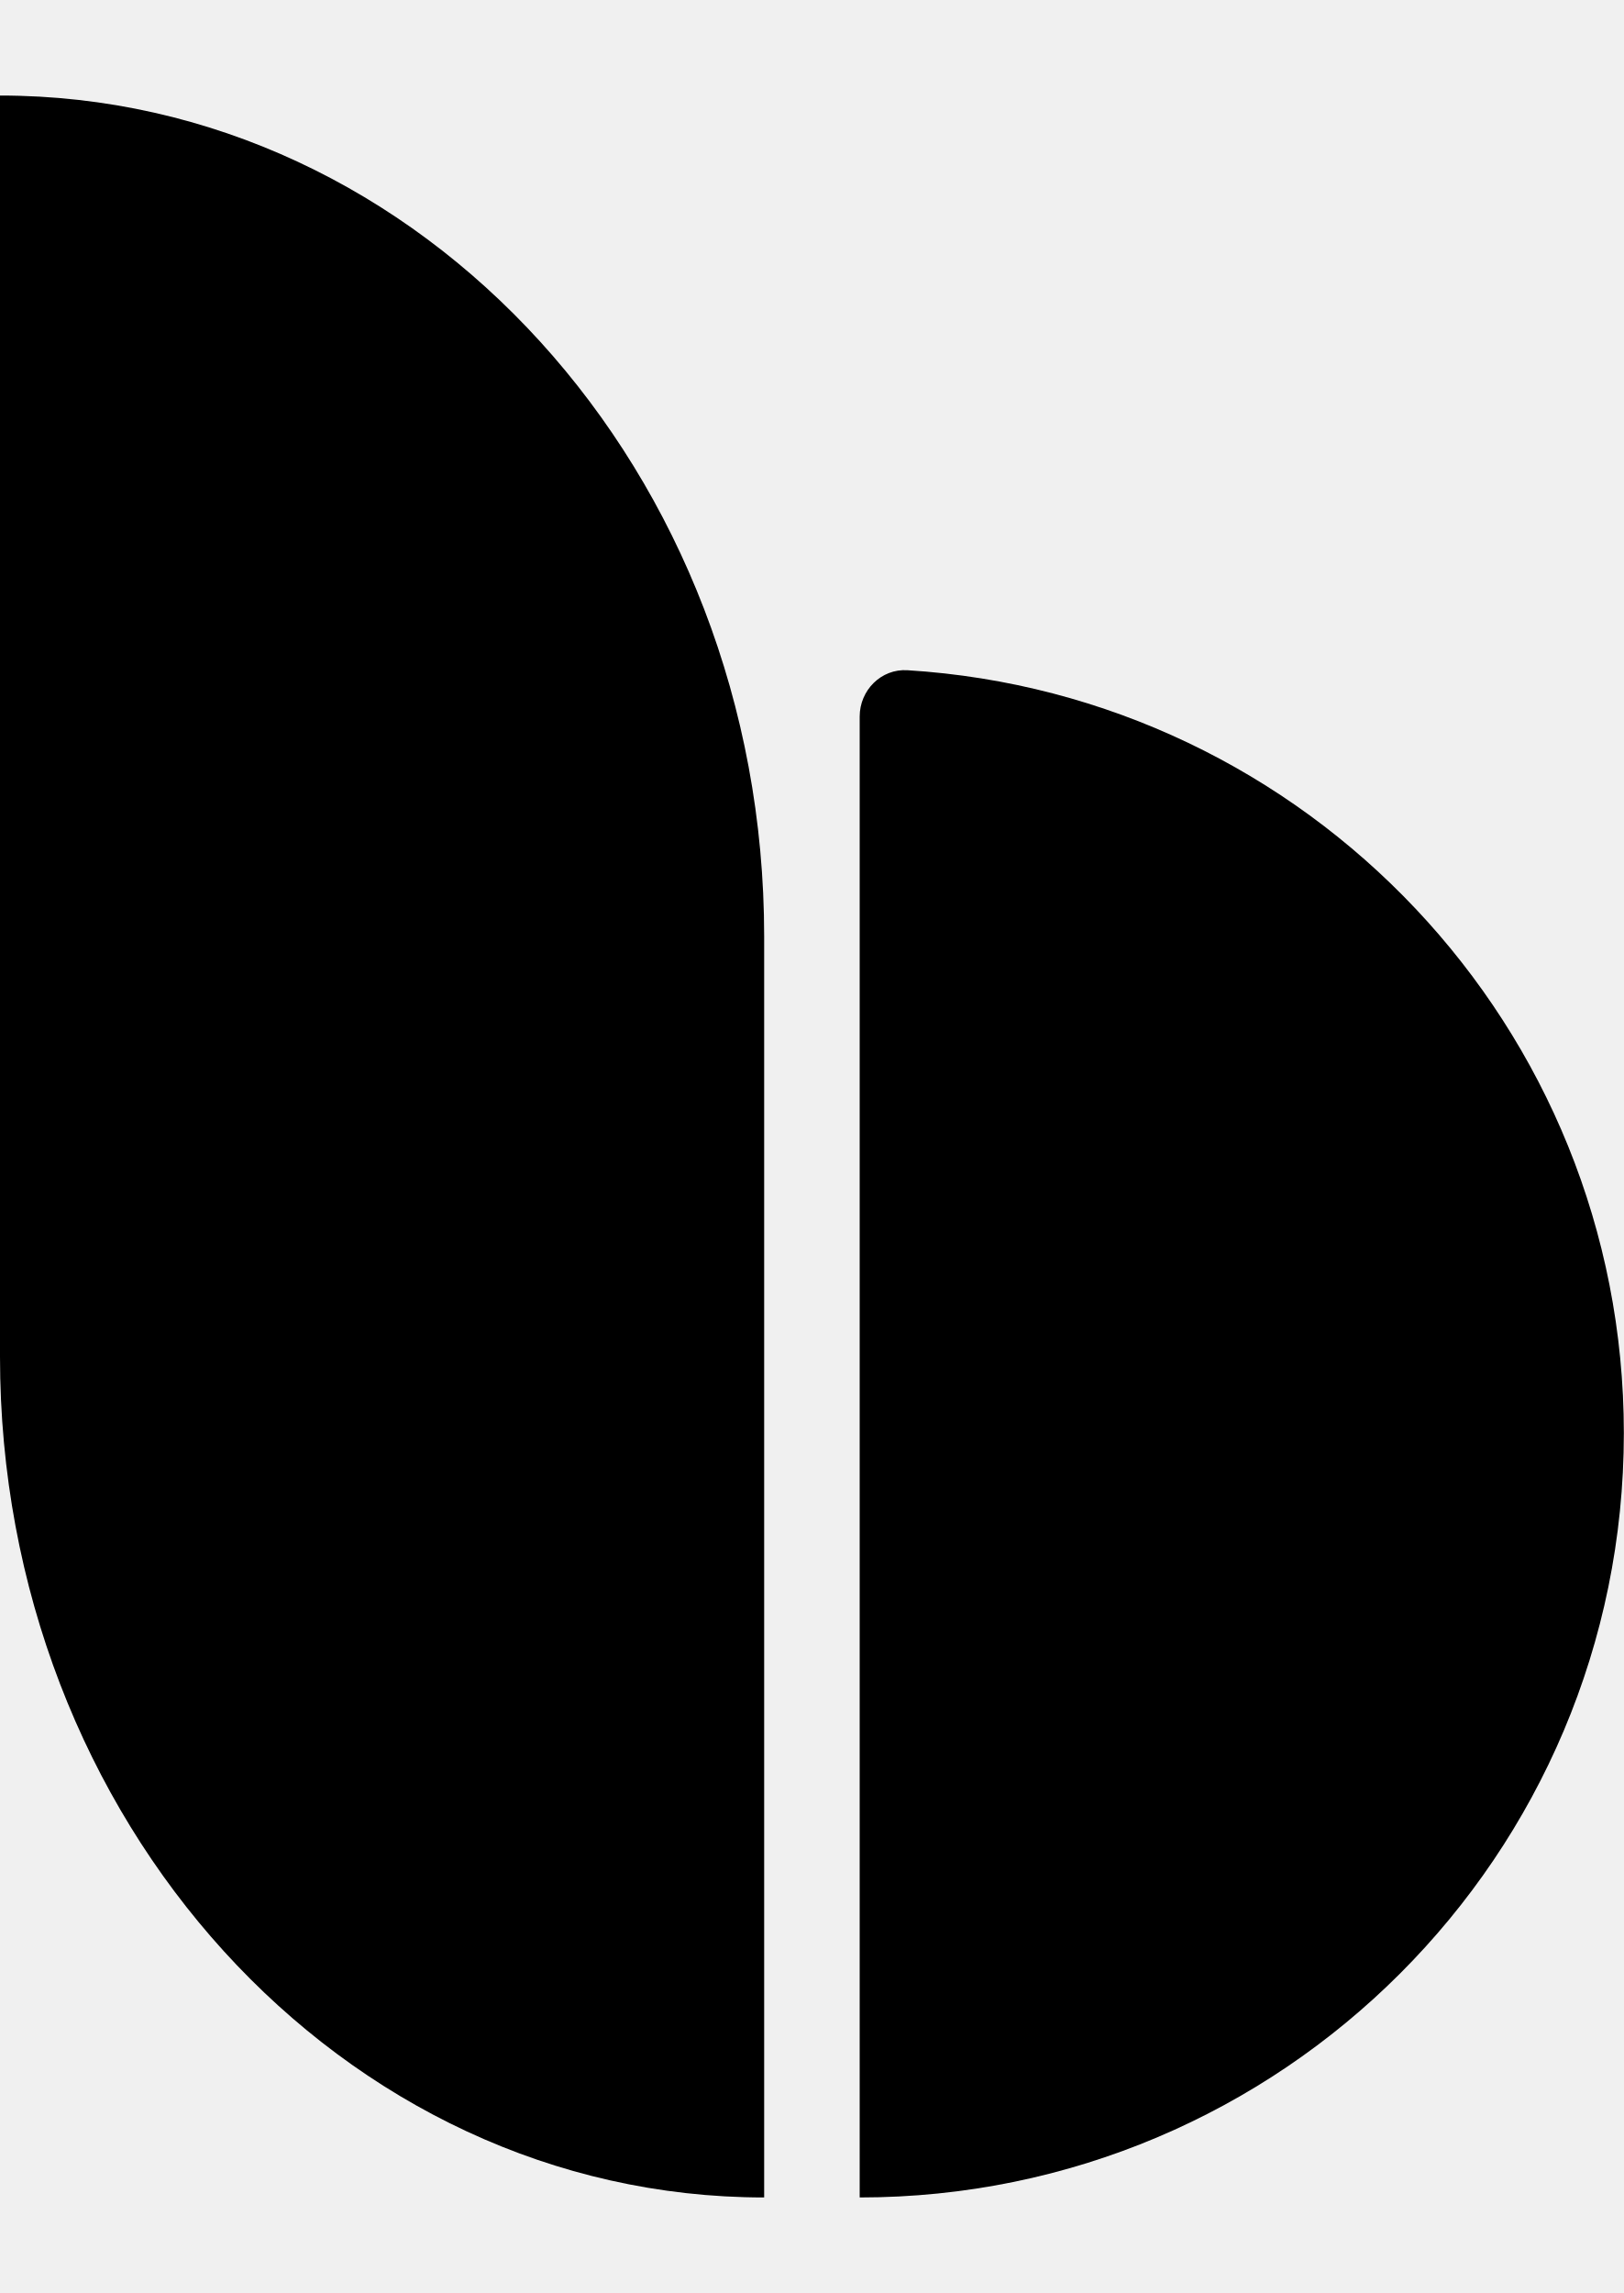
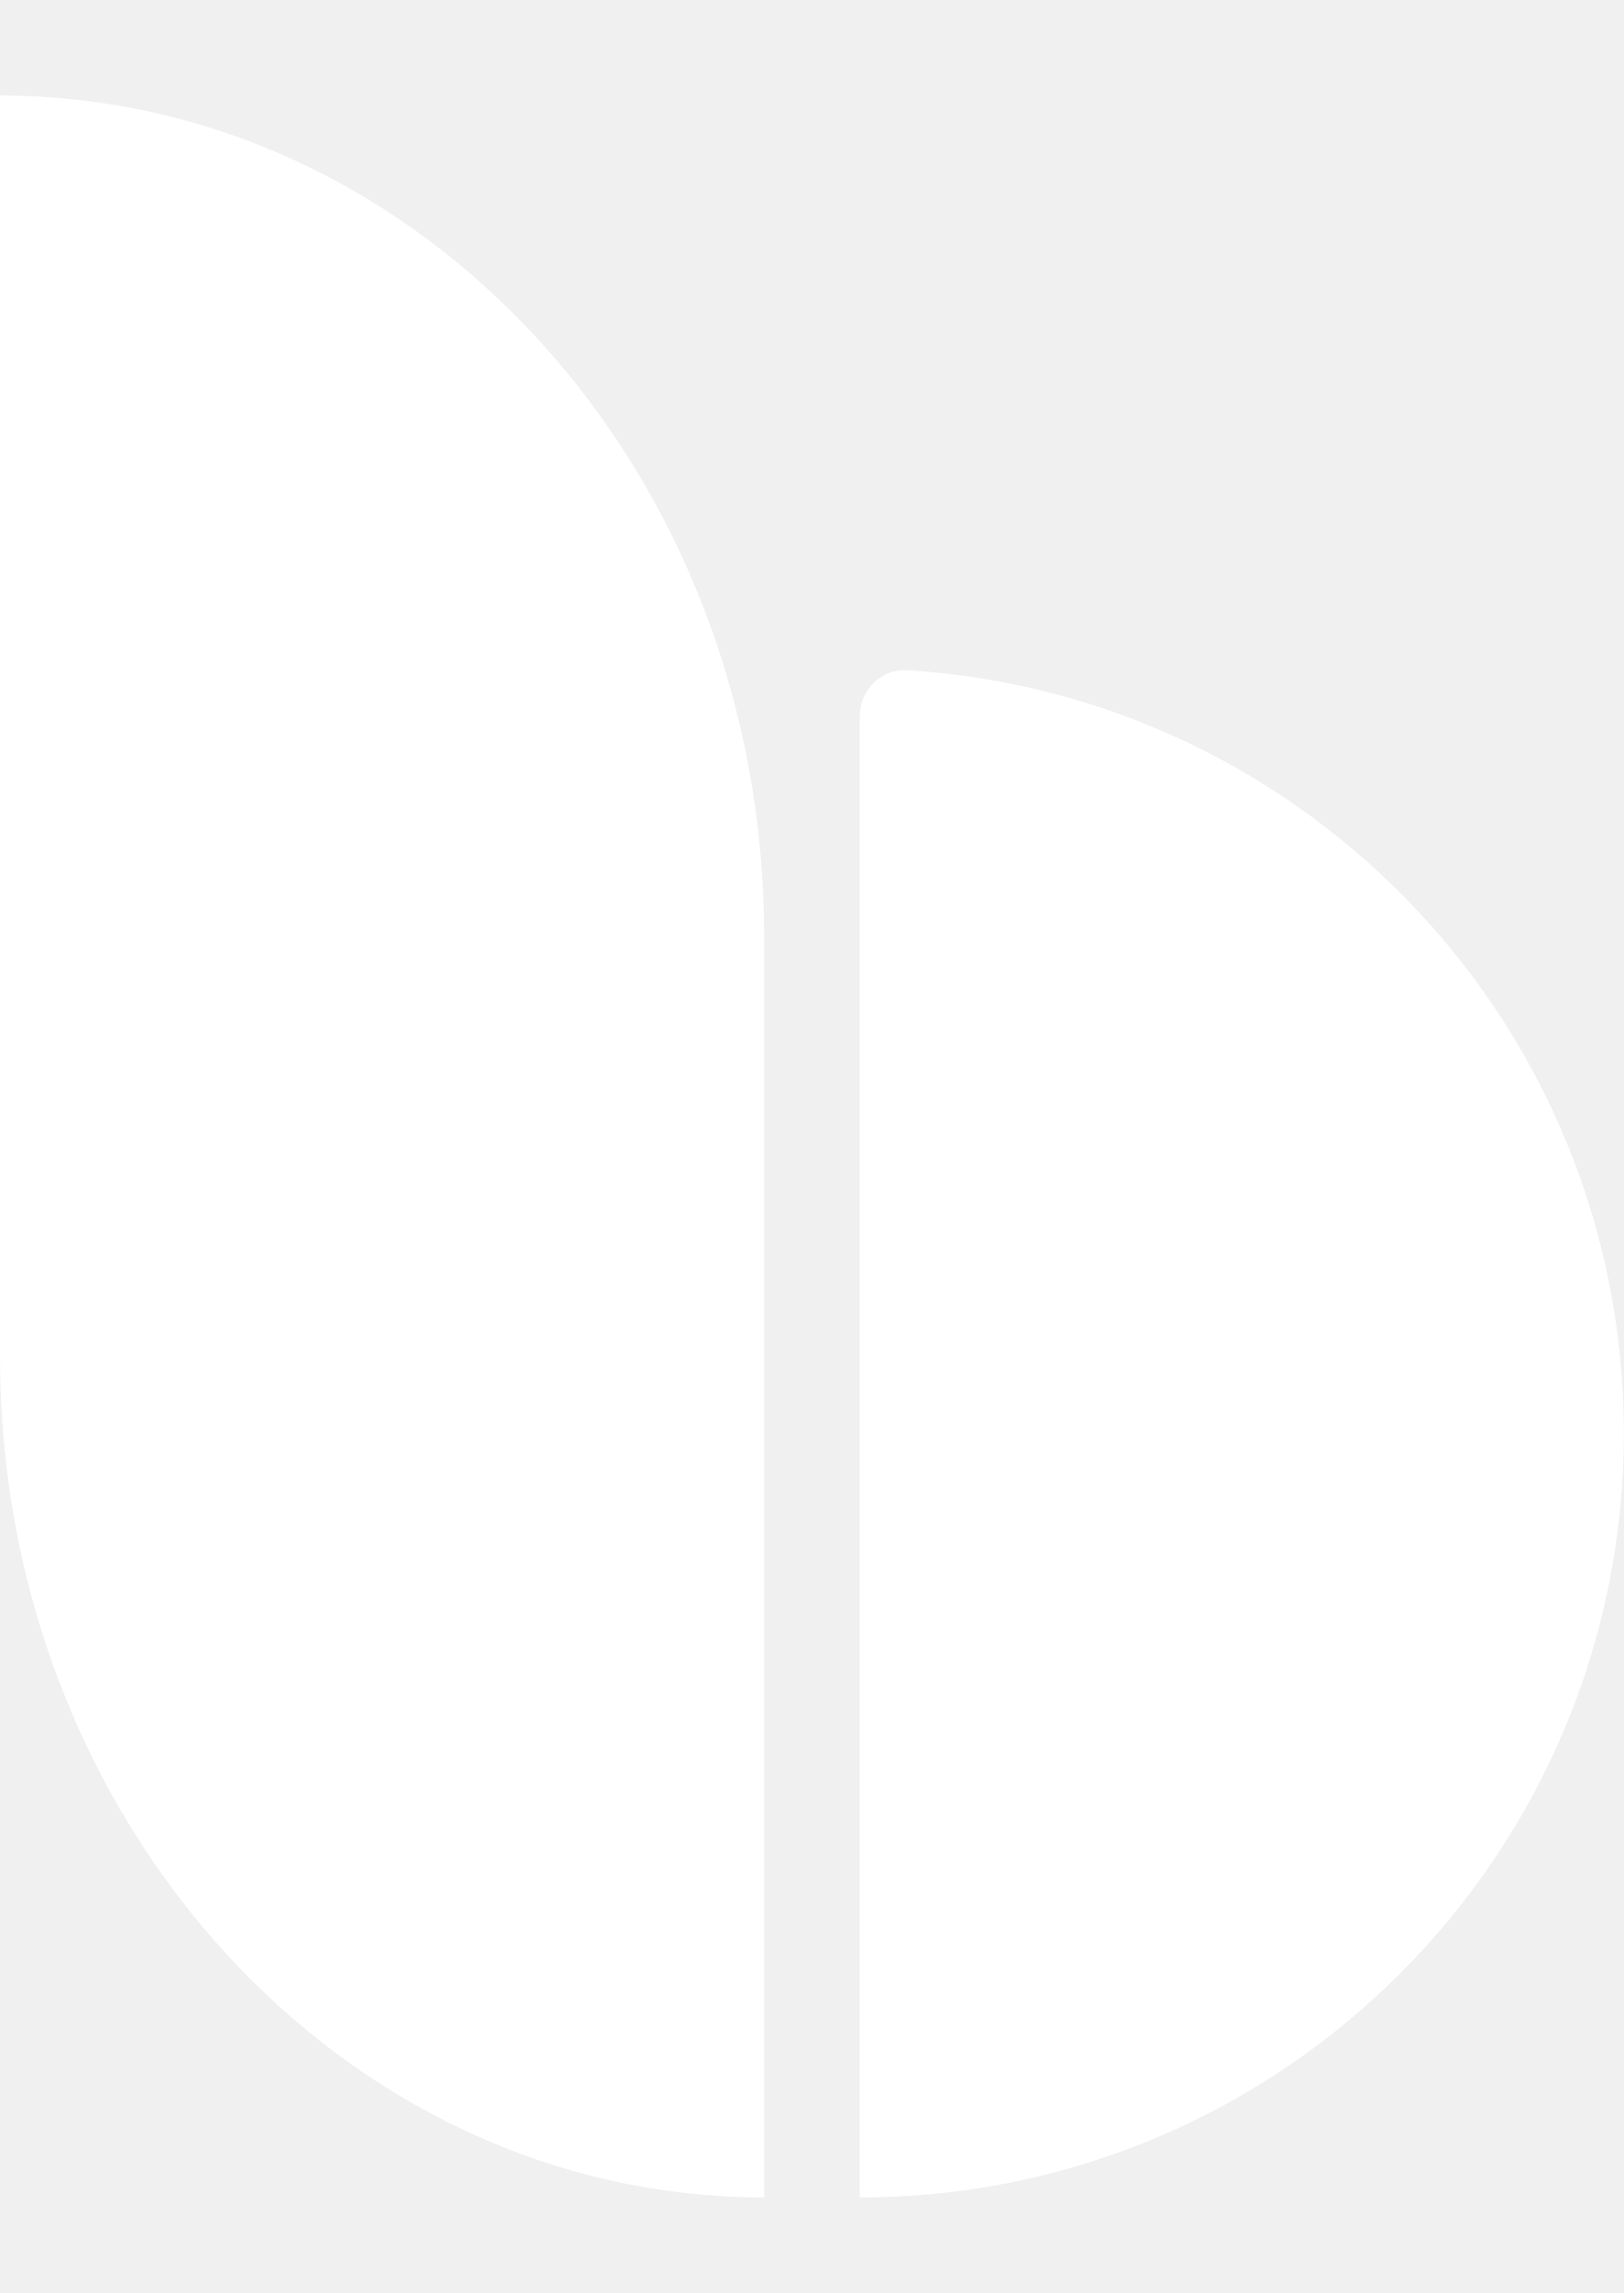
- <svg width="17" height="24" viewBox="0 0 17 24">
-   <path fill="currentColor" d="M9.5 7.015C9.225 6.998 9 7.224 9 7.5V23C13.418 23 17 19.418 17 15C17 10.75 13.685 7.274 9.5 7.015Z" />
-   <path fill="currentColor" d="M8 9.8V12V23C3.582 23 0 19.06 0 14.2V12V1C4.418 1 8 4.94 8 9.8Z" />
+ <svg xmlns="http://www.w3.org/2000/svg" width="17" height="24" viewBox="0 0 17 24">
+   <path fill="white" d="M9.5 7.015C9.225 6.998 9 7.224 9 7.5V23C13.418 23 17 19.418 17 15C17 10.75 13.685 7.274 9.5 7.015Z" />
+   <path fill="white" d="M8 9.8V23C3.582 23 0 19.06 0 14.2V1C4.418 1 8 4.94 8 9.8Z" />
</svg>
